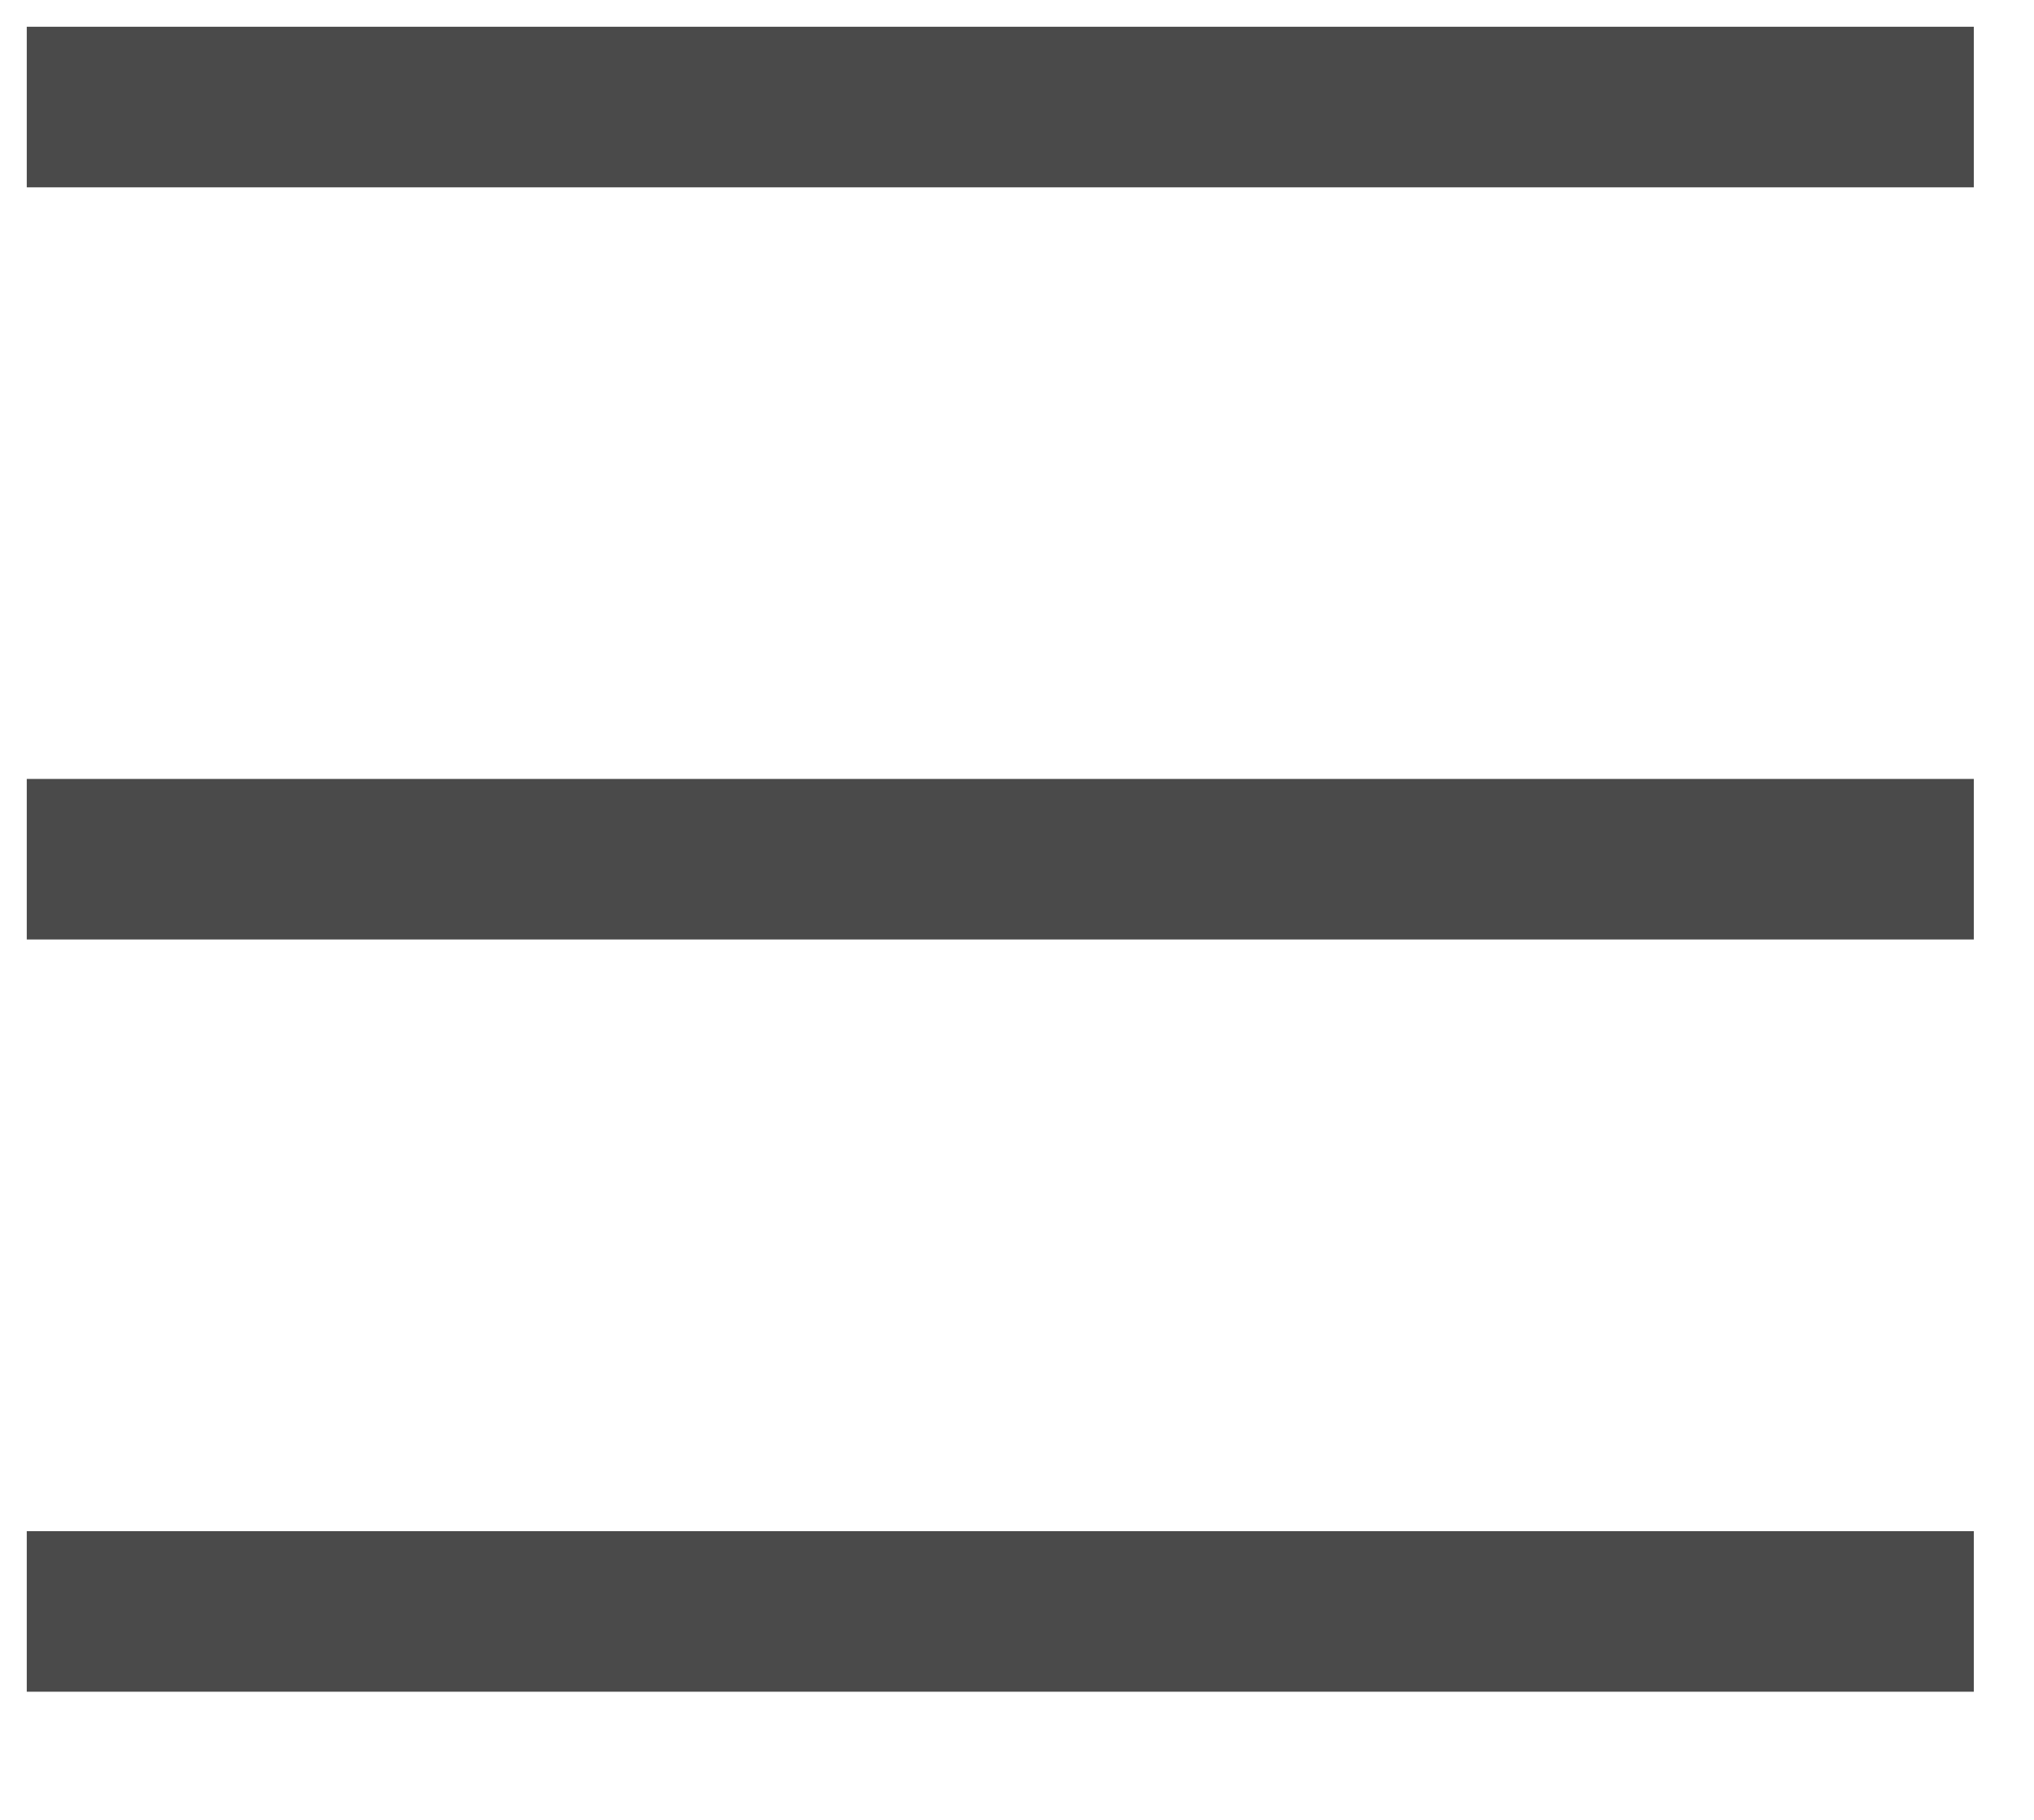
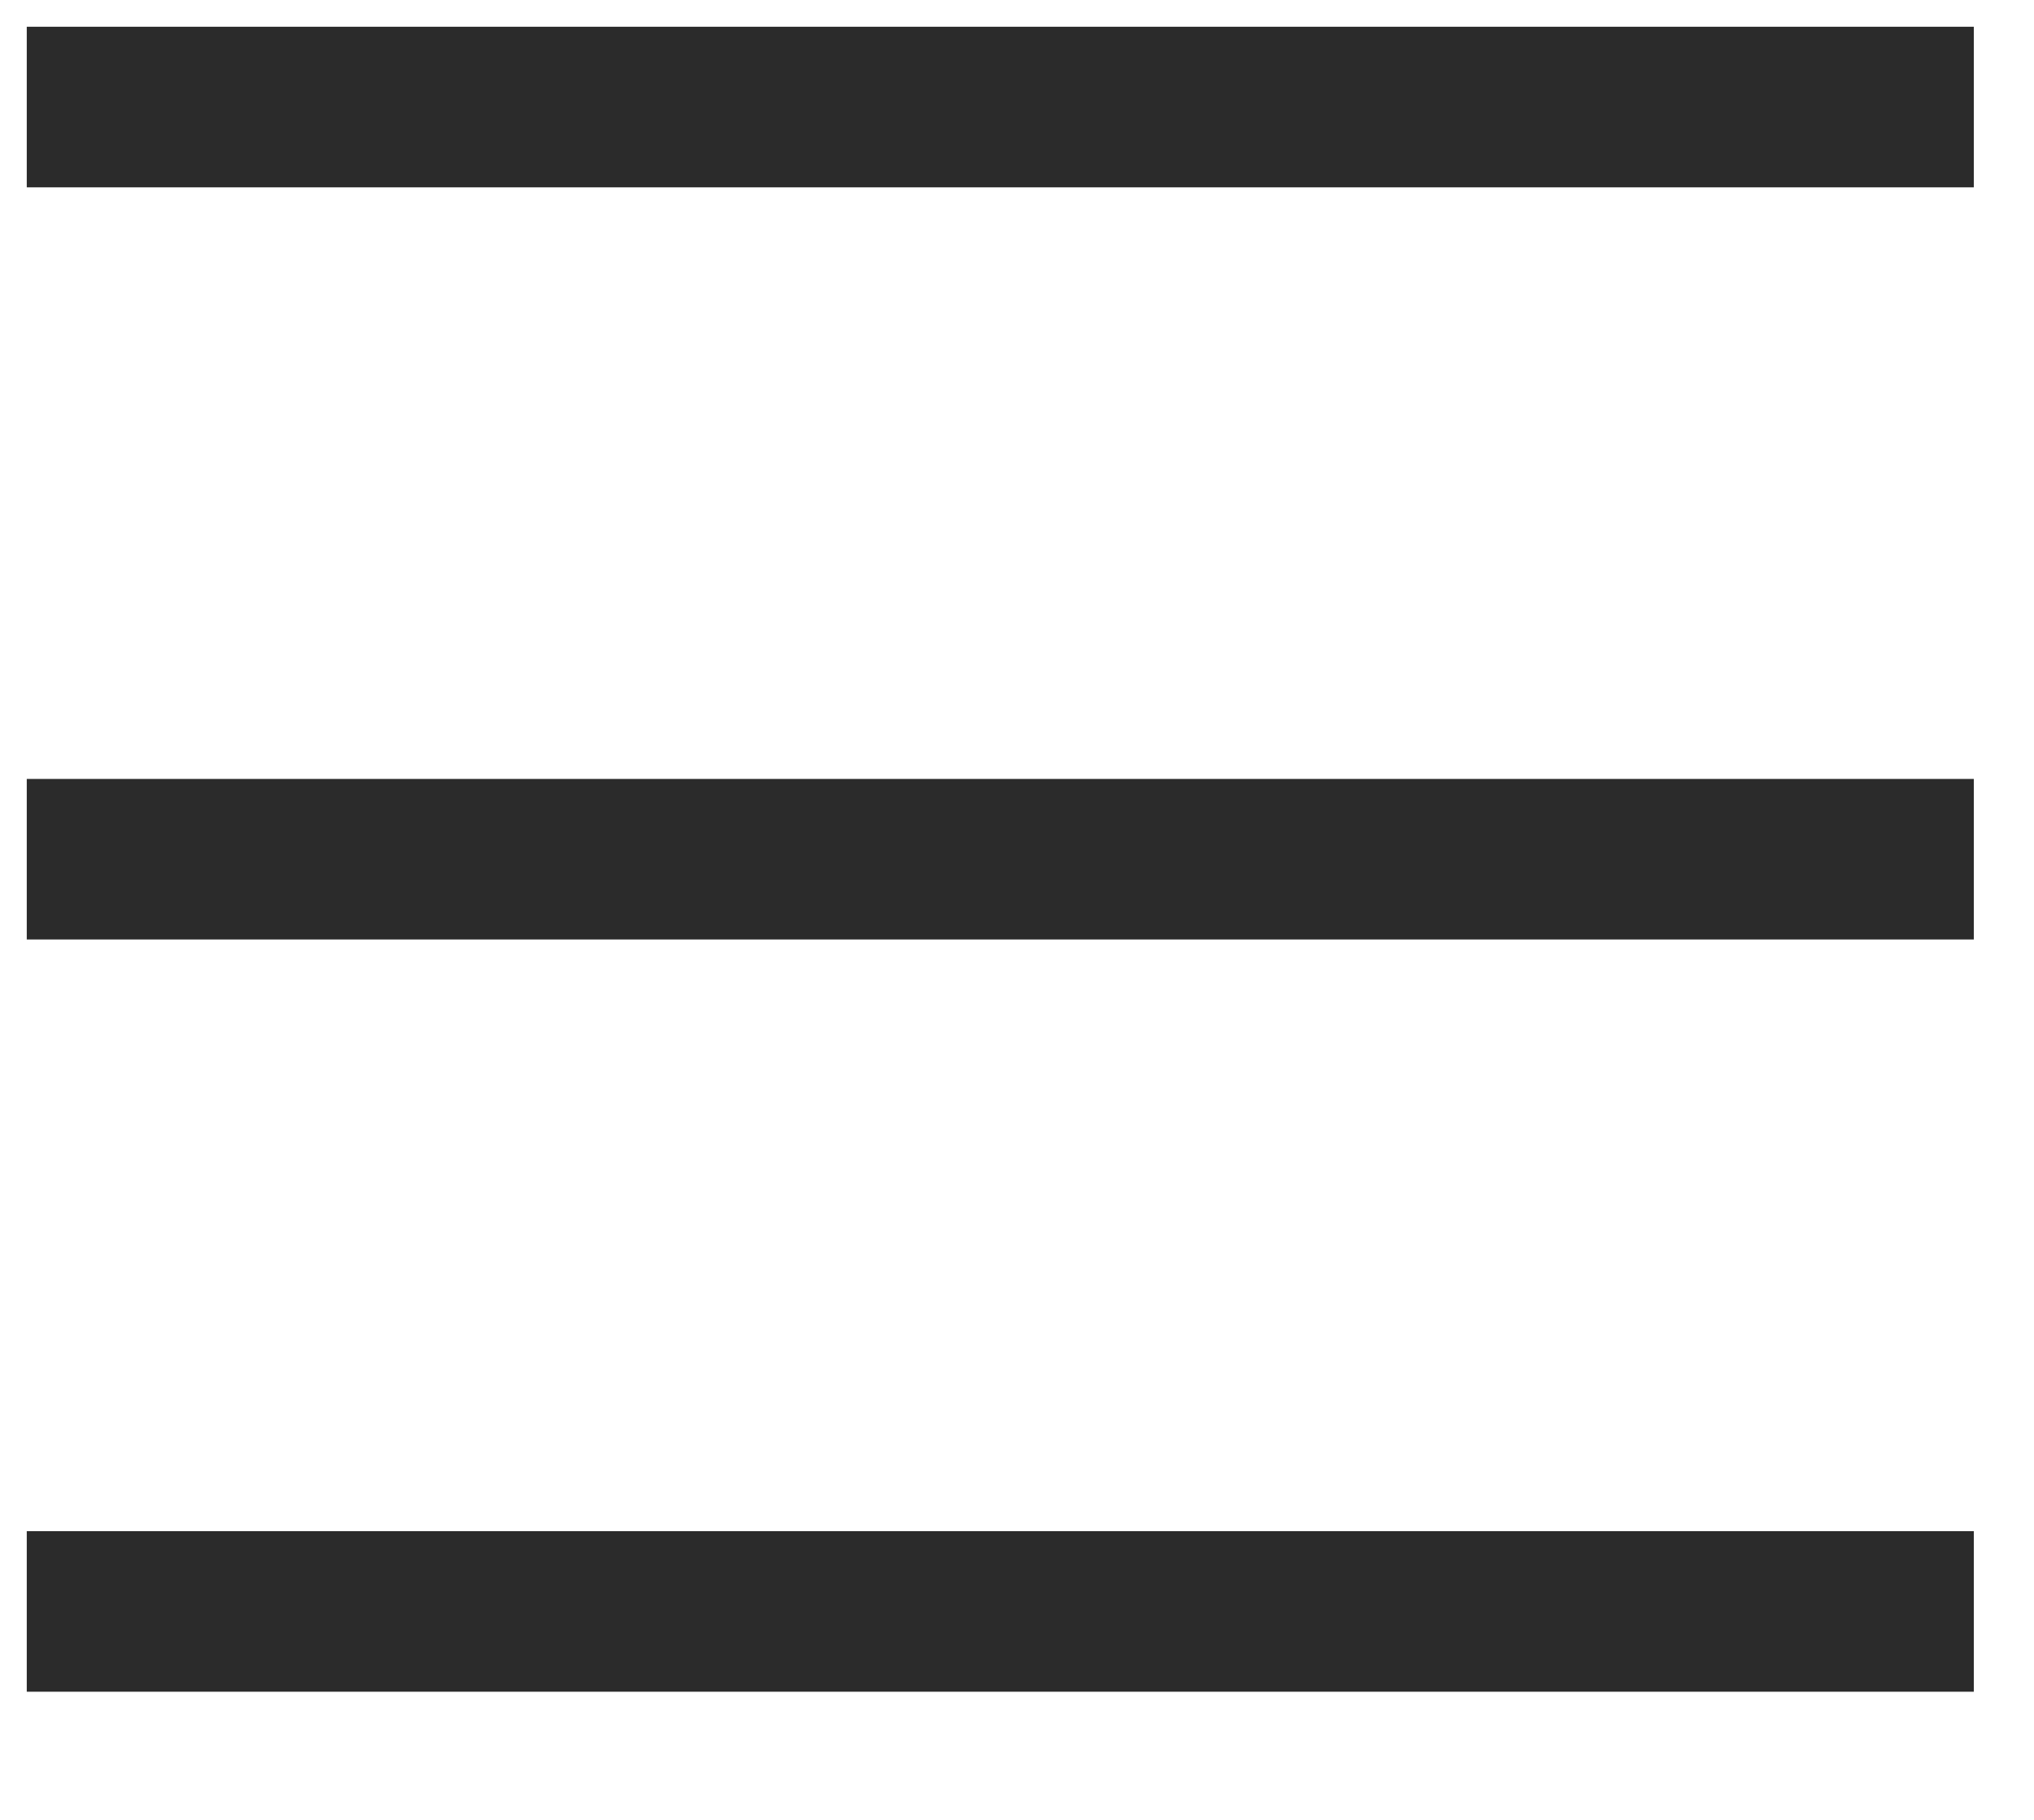
<svg xmlns="http://www.w3.org/2000/svg" width="19" height="17" viewBox="0 0 19 17" fill="none">
-   <path d="M1 8.026H17.688" stroke="#4A4A4A" stroke-width="1.5" stroke-linecap="square" stroke-linejoin="round" />
-   <path d="M1 15.053H17.688" stroke="#4A4A4A" stroke-width="1.5" stroke-linecap="square" stroke-linejoin="round" />
-   <path d="M1 1H17.688" stroke="#4A4A4A" stroke-width="1.5" stroke-linecap="square" stroke-linejoin="round" />
+   <path d="M1 8.026H17.688" stroke="#2B2B2B" stroke-width="1.5" stroke-linecap="square" stroke-linejoin="round" />
+   <path d="M1 15.053H17.688" stroke="#2B2B2B" stroke-width="1.5" stroke-linecap="square" stroke-linejoin="round" />
+   <path d="M1 1H17.688" stroke="#2B2B2B" stroke-width="1.5" stroke-linecap="square" stroke-linejoin="round" />
</svg>
